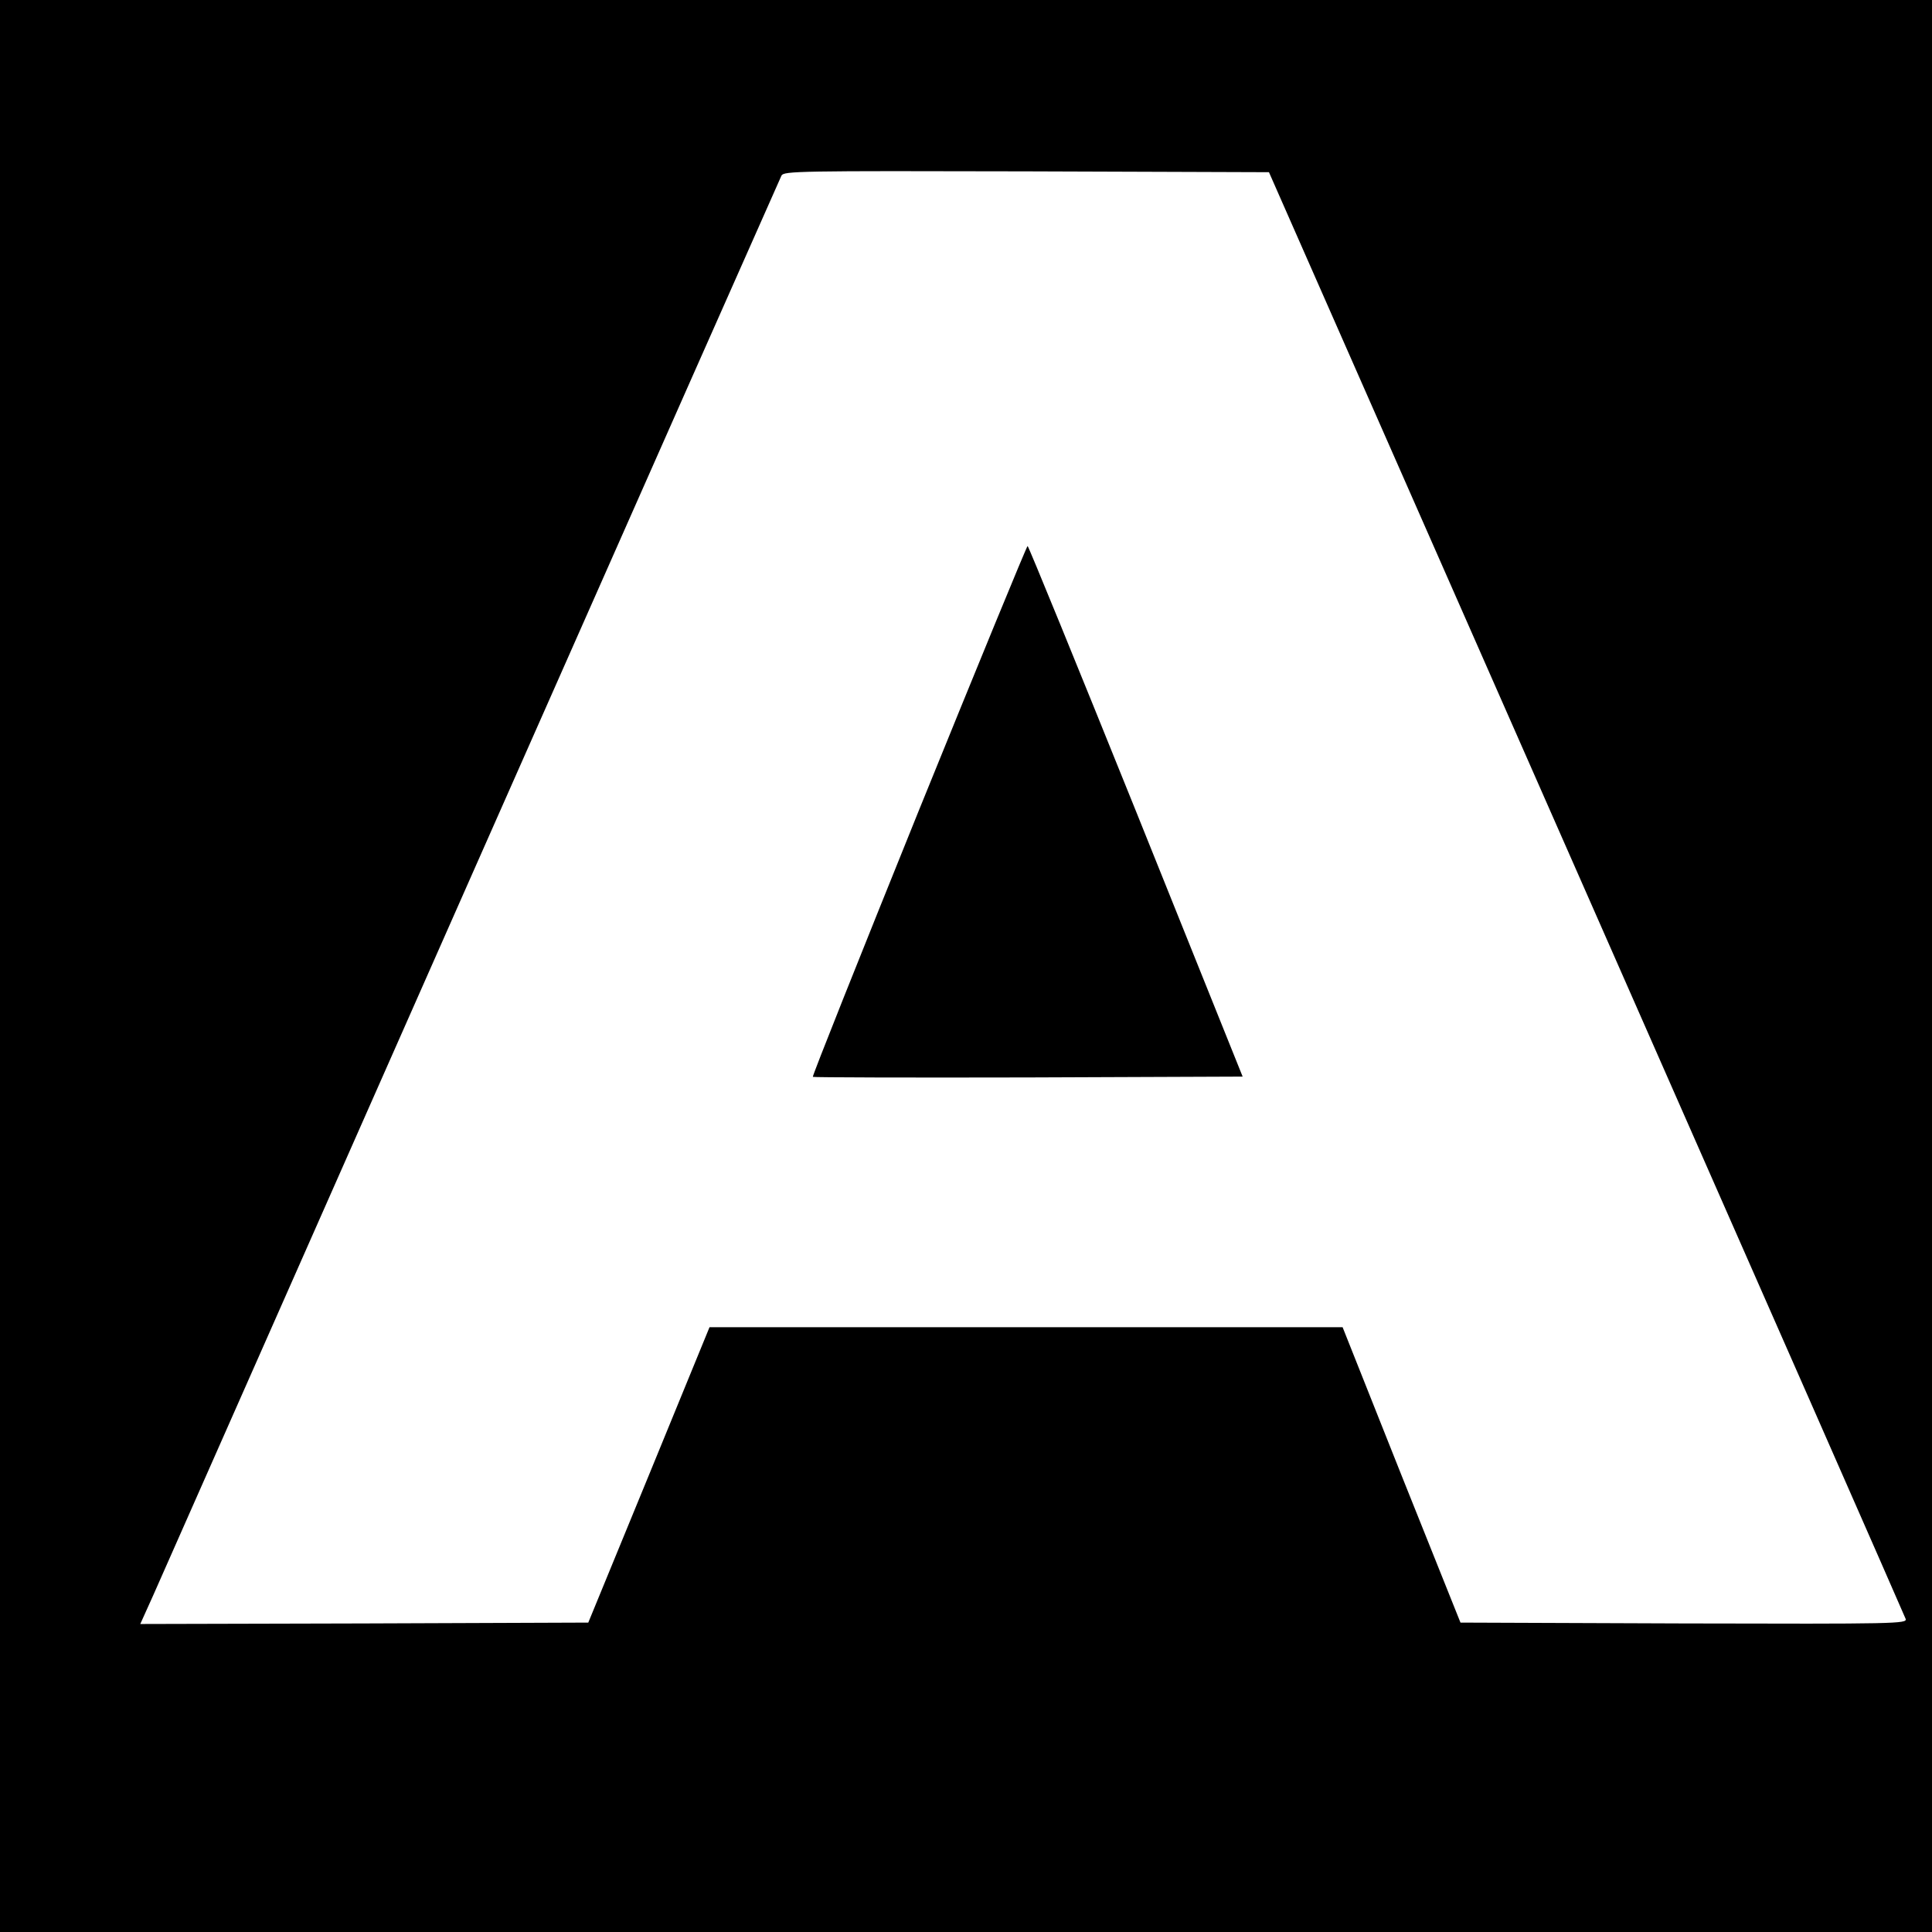
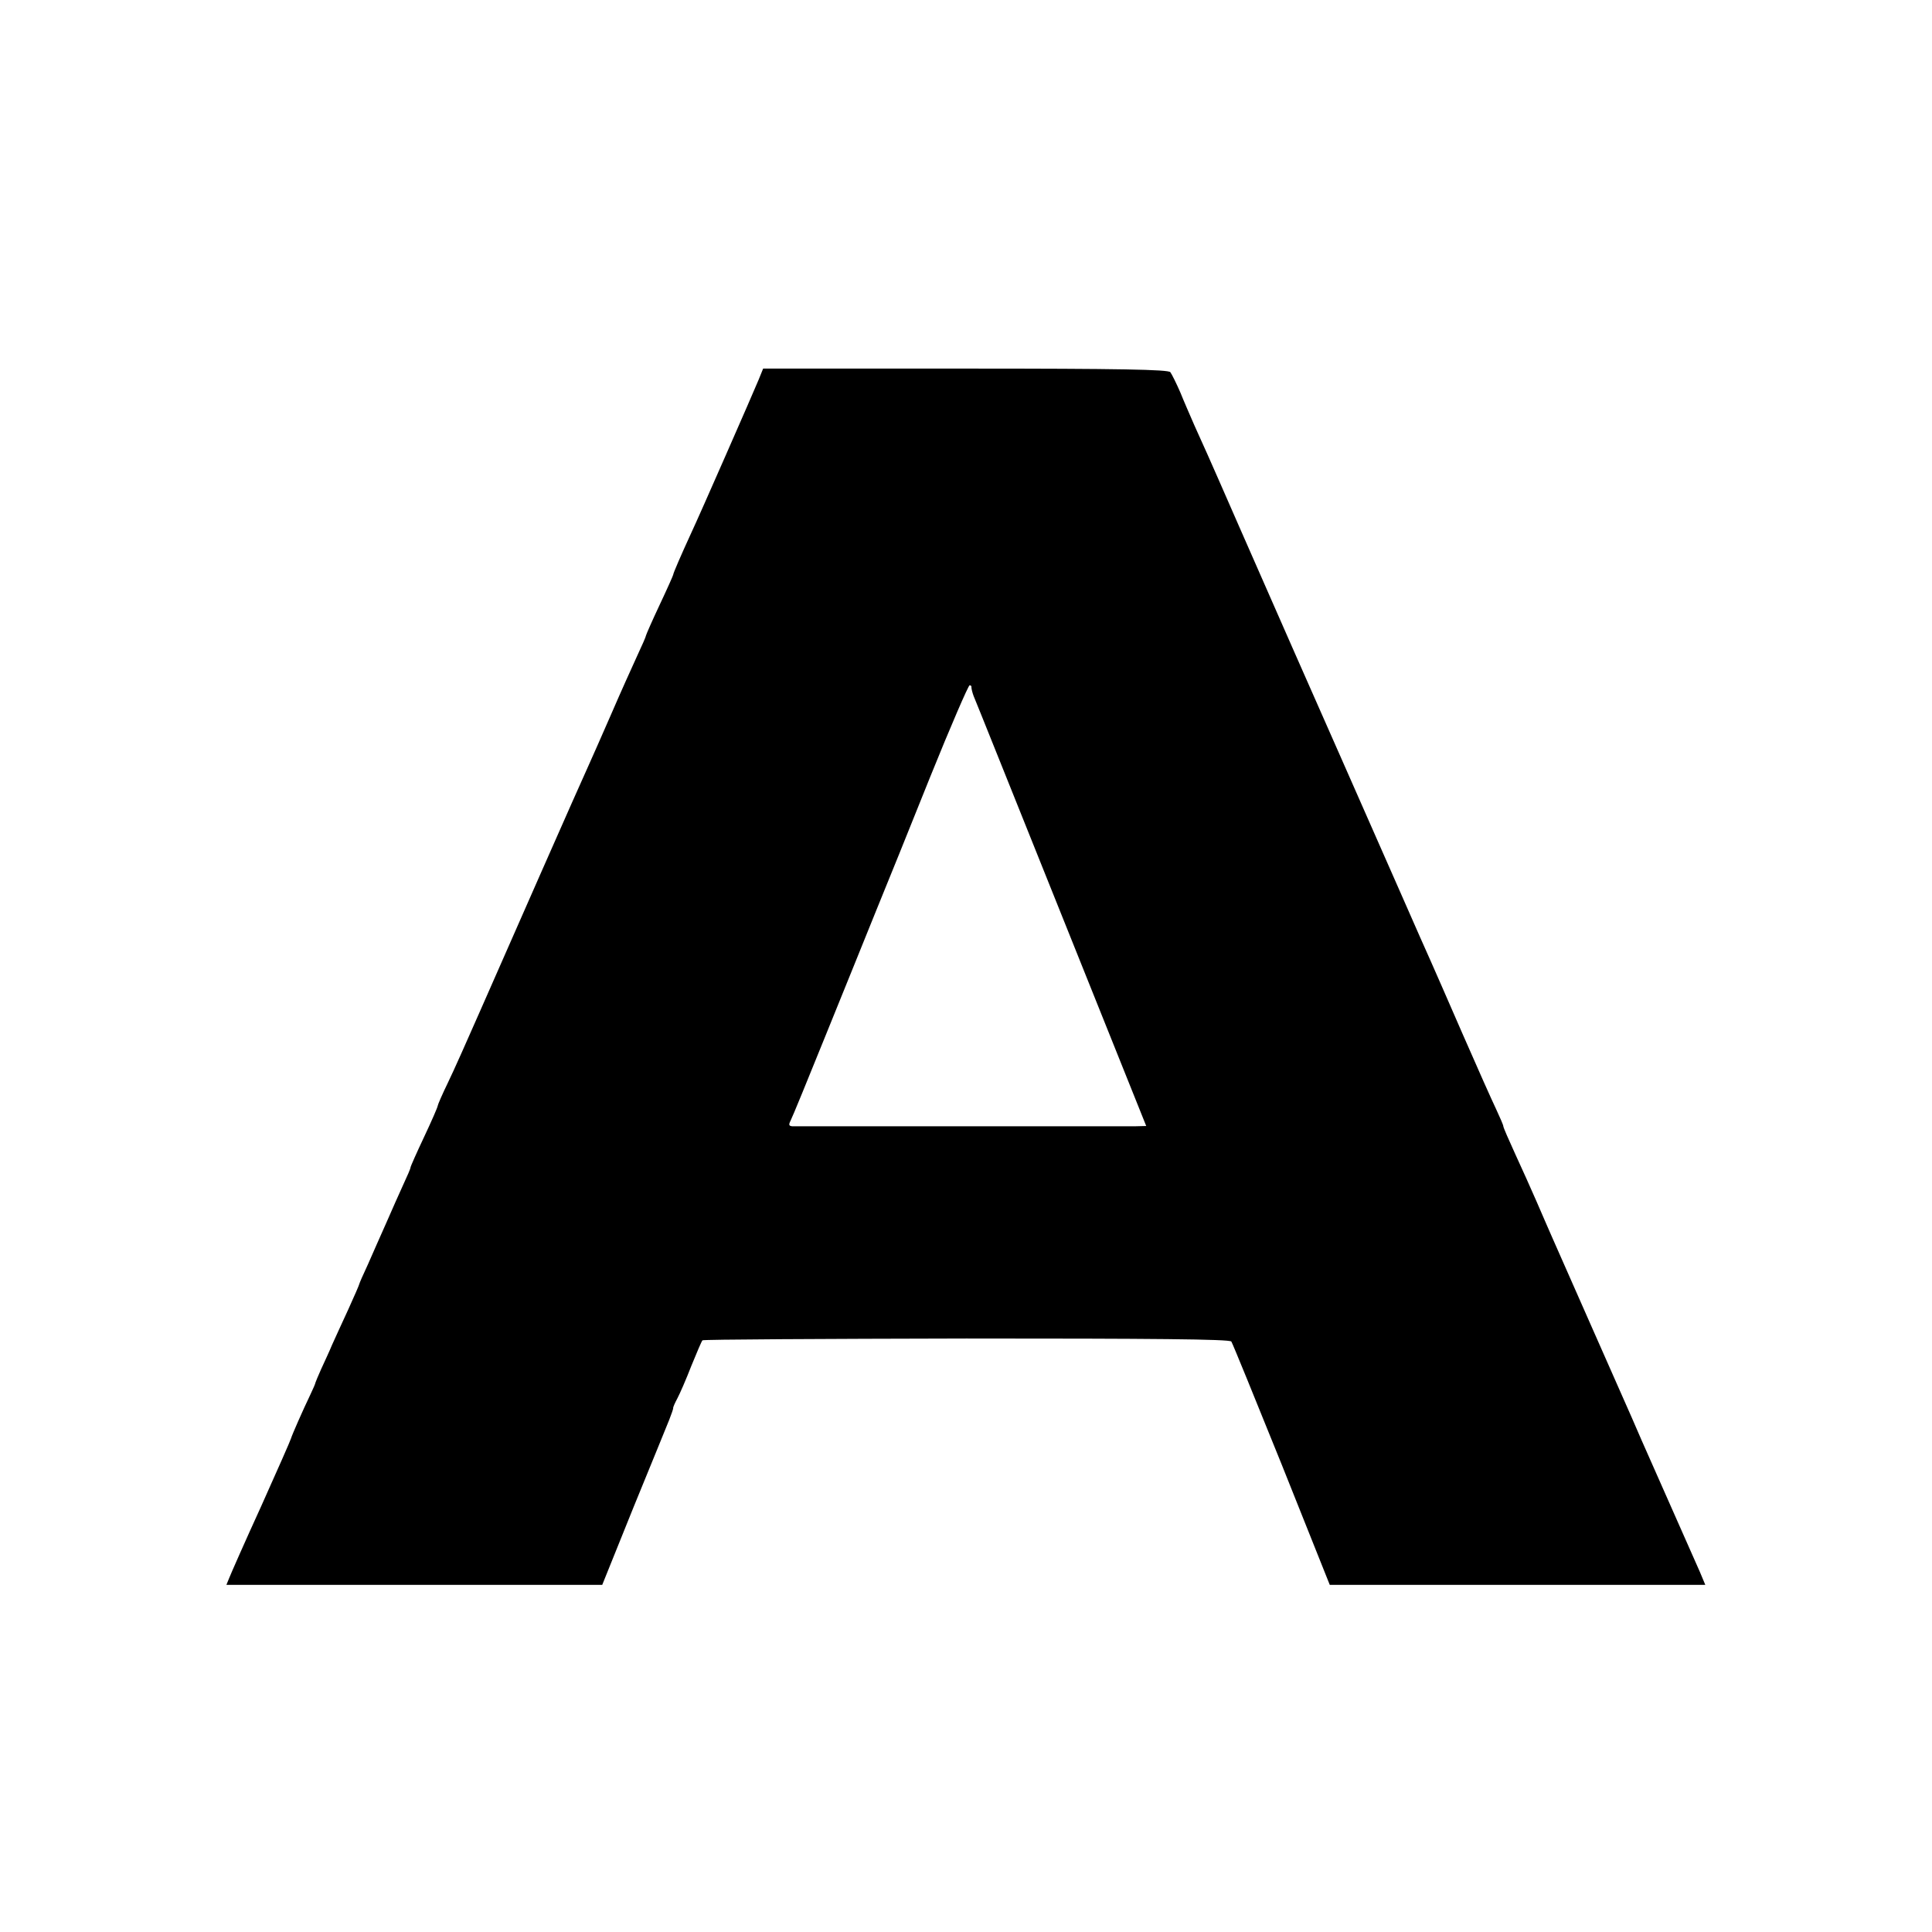
- <svg xmlns="http://www.w3.org/2000/svg" version="1.0" width="690pt" height="690pt" viewBox="0 0 690 690" preserveAspectRatio="xMidYMid meet">
-   <g transform="translate(0,690) scale(0.1,-0.1)" fill="#000000" stroke="none">
-     <path d="M0 3450 l0 -3450 3450 0 3450 0 0 3450 0 3450 -3450 0 -3450 0 0 -3450z m5666 260 c624 -1416 1137 -2583 1140 -2592 5 -17 -33 -18 -792 -16 l-798 3 -211 527 -210 528 -1130 0 -1131 0 -216 -527 -217 -528 -800 -3 -800 -2 46 102 c25 57 538 1217 1140 2578 602 1361 1099 2483 1104 2493 9 16 59 17 875 15 l866 -3 1134 -2575z" />
-     <path d="M3281 4004 c-210 -520 -381 -948 -378 -950 2 -2 348 -3 769 -2 l766 3 -381 948 c-210 521 -384 947 -387 947 -3 0 -178 -426 -389 -946z" />
+ <svg xmlns="http://www.w3.org/2000/svg" version="1.0" width="640pt" height="640pt" viewBox="0 0 640 640" preserveAspectRatio="xMidYMid meet">
+   <g transform="translate(0,640) scale(0.1,-0.1)" fill="#000000" stroke="none">
+     <path d="M2513 5142 c-19 -46 -197 -452 -223 -507 -34 -74 -60 -134 -60 -139 0 -2 -20 -47 -45 -100 -25 -53 -45 -99 -45 -101 0 -3 -13 -33 -29 -67 -16 -35 -55 -121 -86 -193 -31 -71 -65 -148 -75 -170 -26 -56 -273 -617 -360 -815 -40 -91 -87 -197 -106 -236 -19 -39 -34 -74 -34 -77 0 -4 -20 -50 -45 -103 -25 -53 -45 -98 -45 -101 0 -4 -11 -29 -24 -57 -13 -28 -38 -85 -56 -126 -18 -41 -46 -103 -61 -138 -16 -34 -29 -64 -29 -66 0 -2 -16 -39 -36 -83 -20 -43 -44 -96 -54 -118 -9 -22 -26 -58 -36 -80 -10 -22 -18 -42 -19 -45 0 -3 -8 -21 -17 -40 -25 -52 -61 -134 -64 -145 -1 -5 -46 -107 -99 -225 -54 -118 -101 -225 -106 -238 l-9 -22 623 0 622 0 104 258 c58 141 111 272 118 289 7 18 13 35 13 38 -1 3 6 18 14 33 8 15 29 63 46 107 18 44 34 82 37 85 3 3 396 5 874 6 615 0 872 -2 878 -10 4 -6 79 -190 167 -408 l159 -398 622 0 622 0 -18 43 c-23 52 -165 373 -193 436 -11 25 -26 60 -33 76 -16 35 -239 542 -265 600 -10 22 -32 74 -50 115 -18 41 -50 113 -71 158 -21 46 -39 87 -39 91 0 4 -11 29 -24 57 -13 27 -63 139 -111 249 -48 110 -95 218 -105 240 -10 22 -53 119 -95 215 -106 240 -184 417 -205 465 -45 101 -252 571 -337 765 -111 254 -114 259 -146 330 -13 30 -35 80 -47 110 -13 30 -28 60 -33 67 -6 9 -168 12 -679 12 l-670 0 -15 -37z m705 -1019 c0 -5 3 -17 7 -28 5 -11 135 -336 290 -722 l282 -703 -39 -1 c-21 0 -281 0 -578 0 -297 0 -547 0 -555 0 -12 1 -13 5 -6 19 5 9 57 136 116 282 59 146 134 330 166 410 33 80 114 281 181 448 67 166 126 302 130 302 4 0 7 -3 6 -7z" />
  </g>
</svg>
